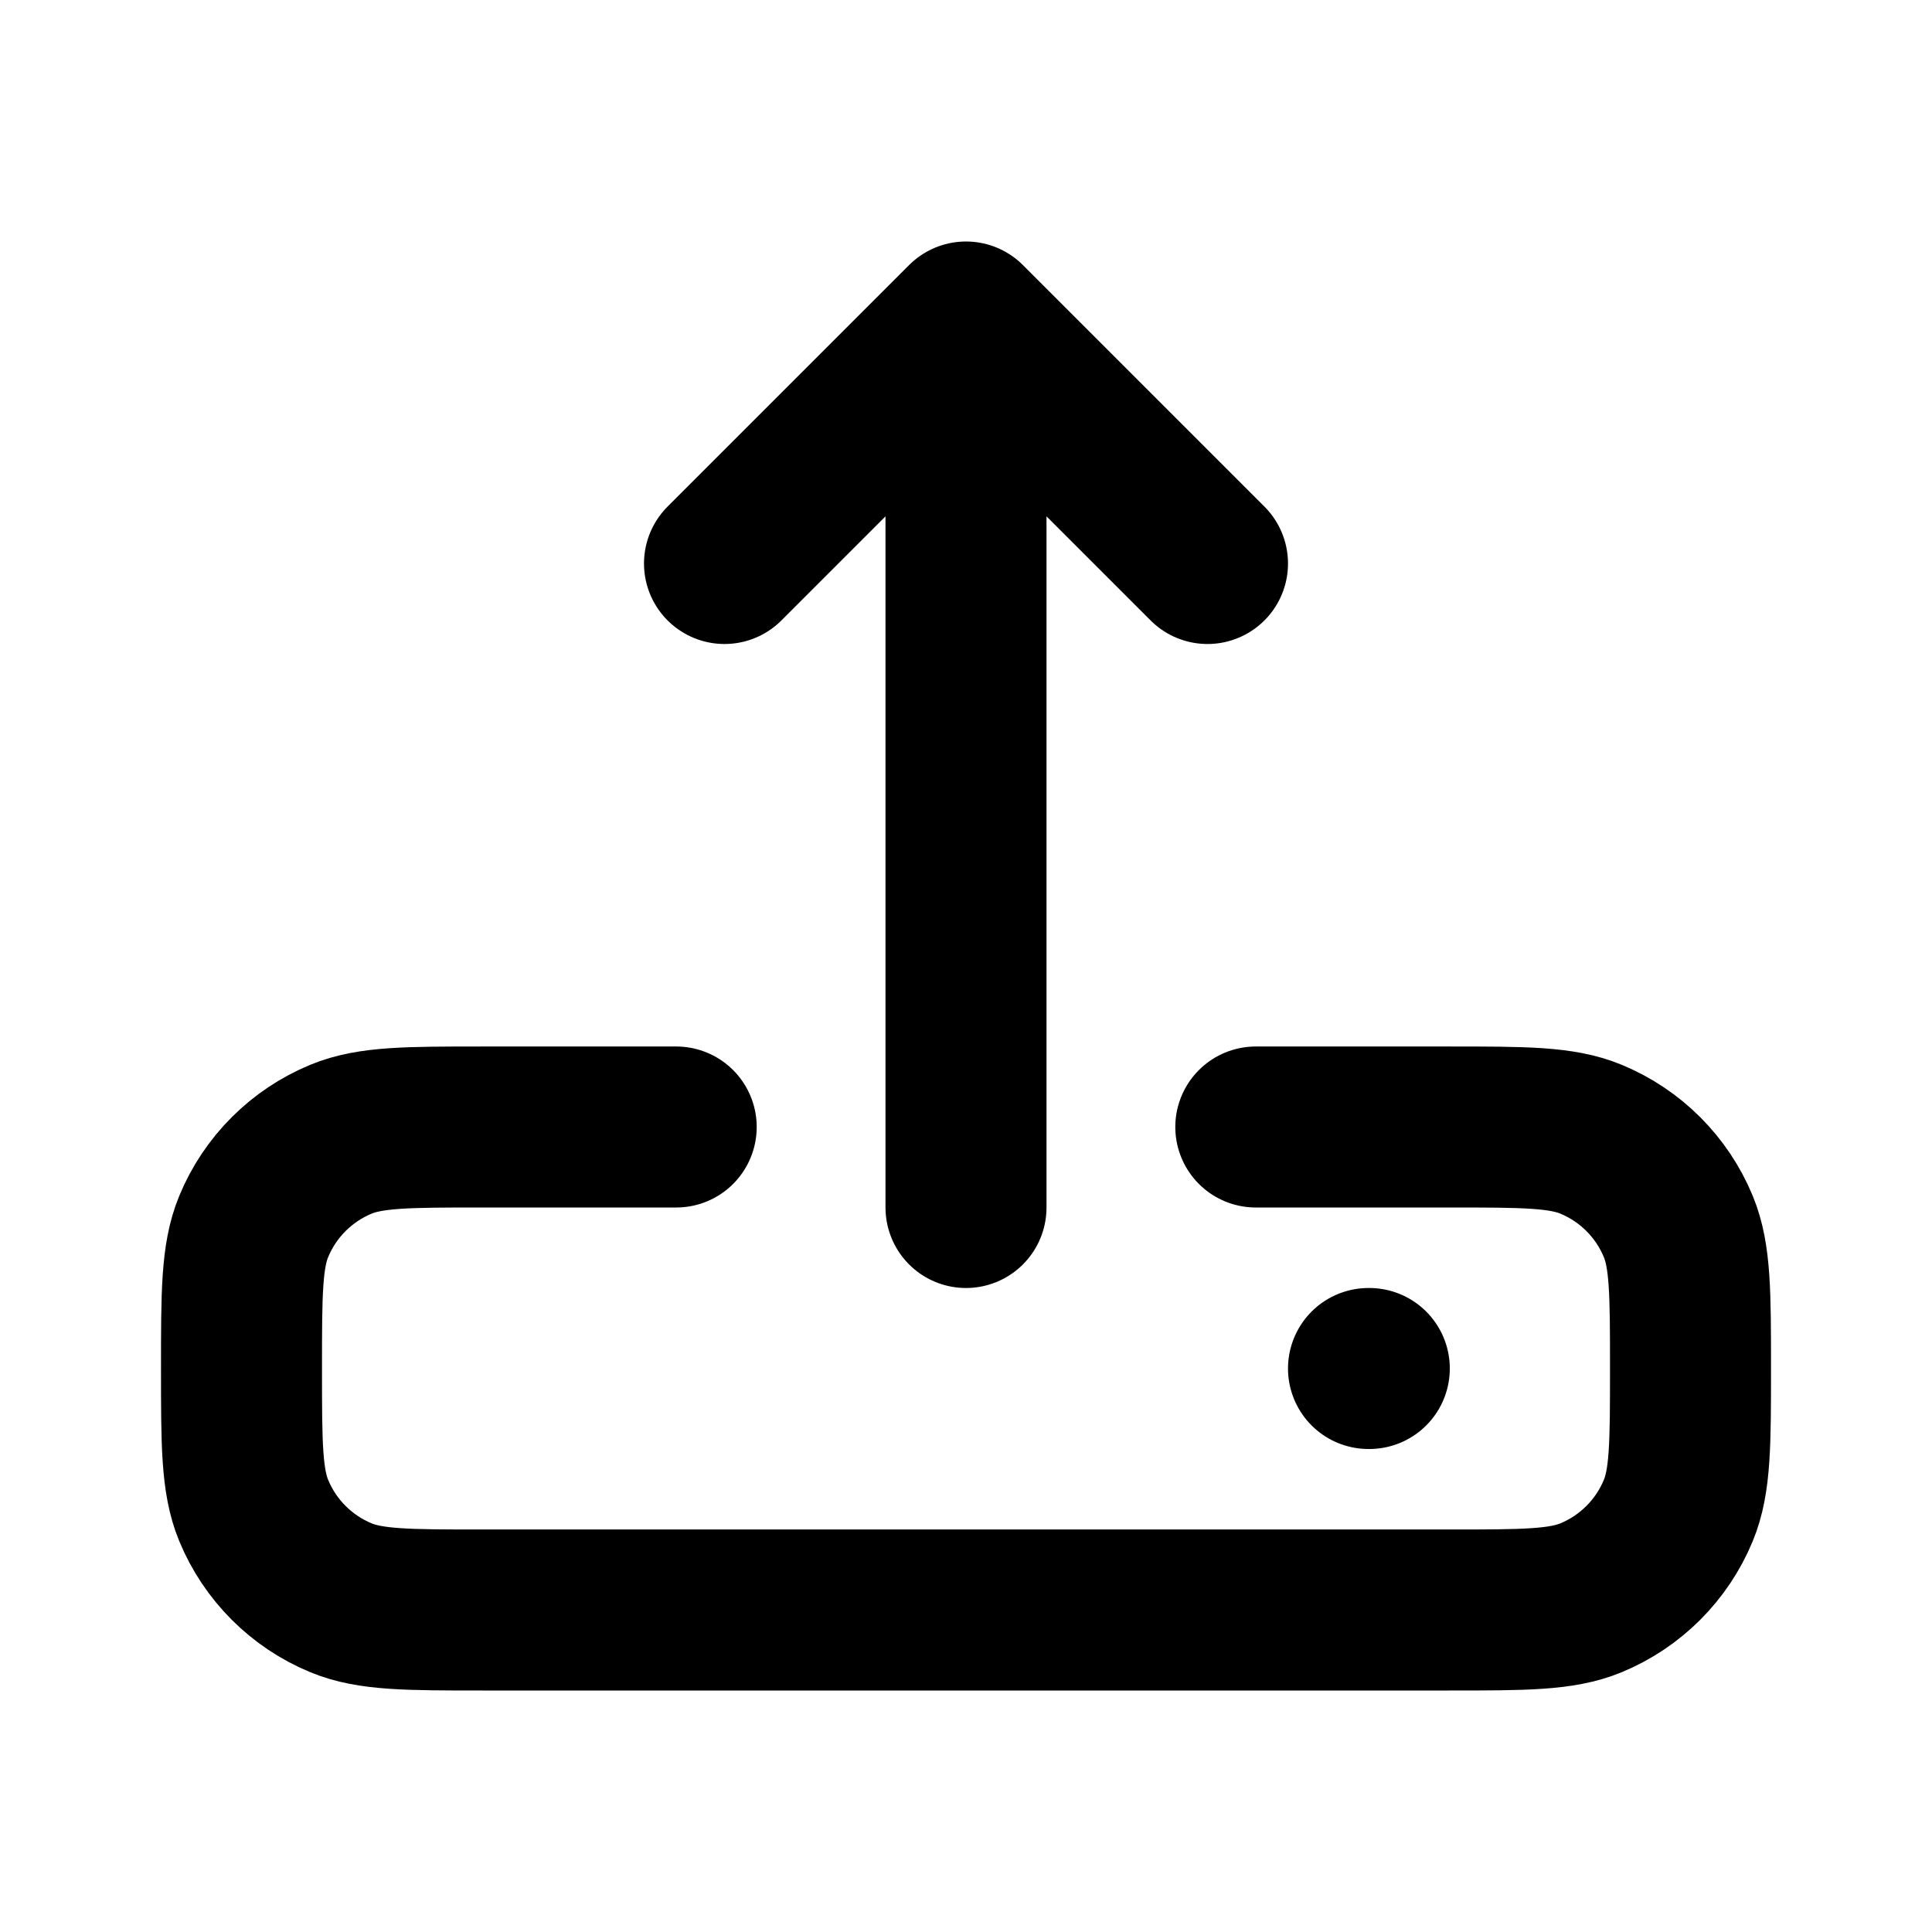
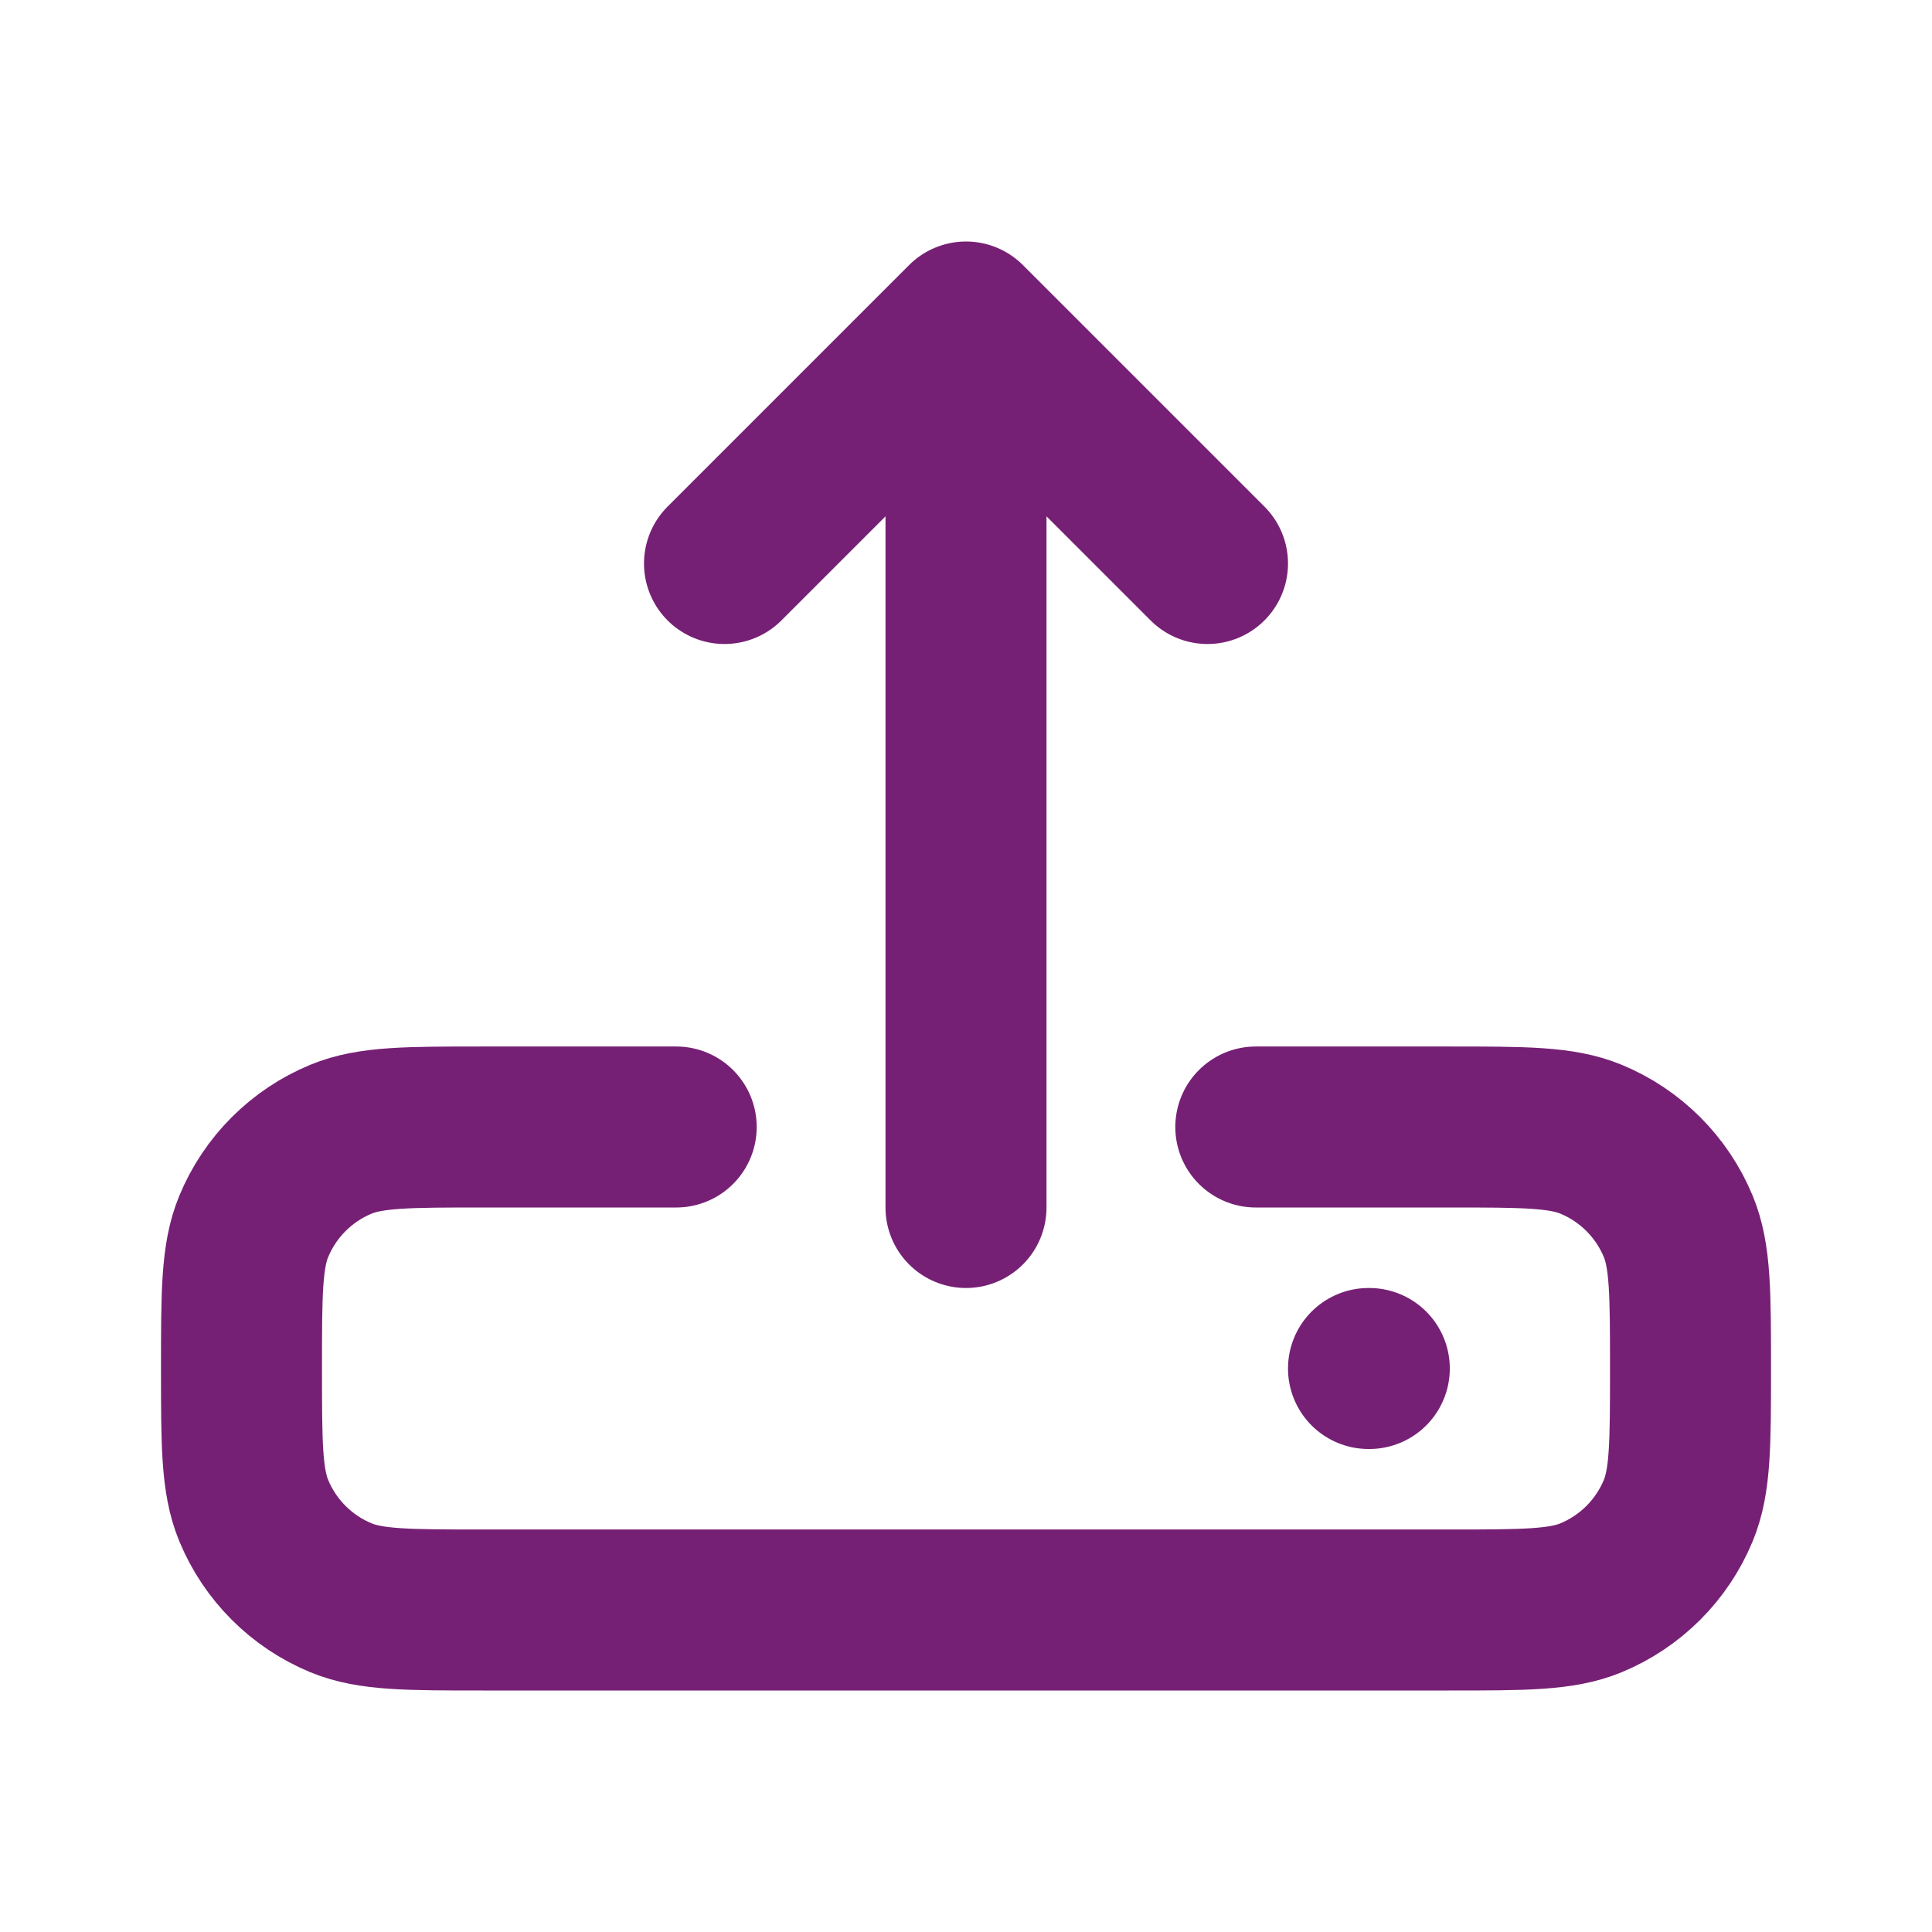
<svg xmlns="http://www.w3.org/2000/svg" viewBox="0 0 24 24" fill="none">
-   <path d="M17 17h.01m-1.41-3H18c.932 0 1.398 0 1.765.152a2 2 0 0 1 1.083 1.083C21 15.602 21 16.068 21 17s0 1.398-.152 1.765a2 2 0 0 1-1.083 1.083C19.398 20 18.932 20 18 20H6c-.932 0-1.398 0-1.765-.152a2 2 0 0 1-1.083-1.083C3 18.398 3 17.932 3 17s0-1.398.152-1.765a2 2 0 0 1 1.083-1.083C4.602 14 5.068 14 6 14h2.4m3.6 1V4m0 0 3 3m-3-3L9 7" stroke="#000" stroke-width="2" stroke-linecap="round" stroke-linejoin="round" />
+   <path d="M17 17h.01m-1.41-3H18c.932 0 1.398 0 1.765.152a2 2 0 0 1 1.083 1.083C21 15.602 21 16.068 21 17s0 1.398-.152 1.765a2 2 0 0 1-1.083 1.083C19.398 20 18.932 20 18 20H6c-.932 0-1.398 0-1.765-.152a2 2 0 0 1-1.083-1.083C3 18.398 3 17.932 3 17s0-1.398.152-1.765a2 2 0 0 1 1.083-1.083C4.602 14 5.068 14 6 14h2.4m3.6 1V4m0 0 3 3m-3-3L9 7" stroke="#762075" stroke-width="2" stroke-linecap="round" stroke-linejoin="round" />
</svg>
